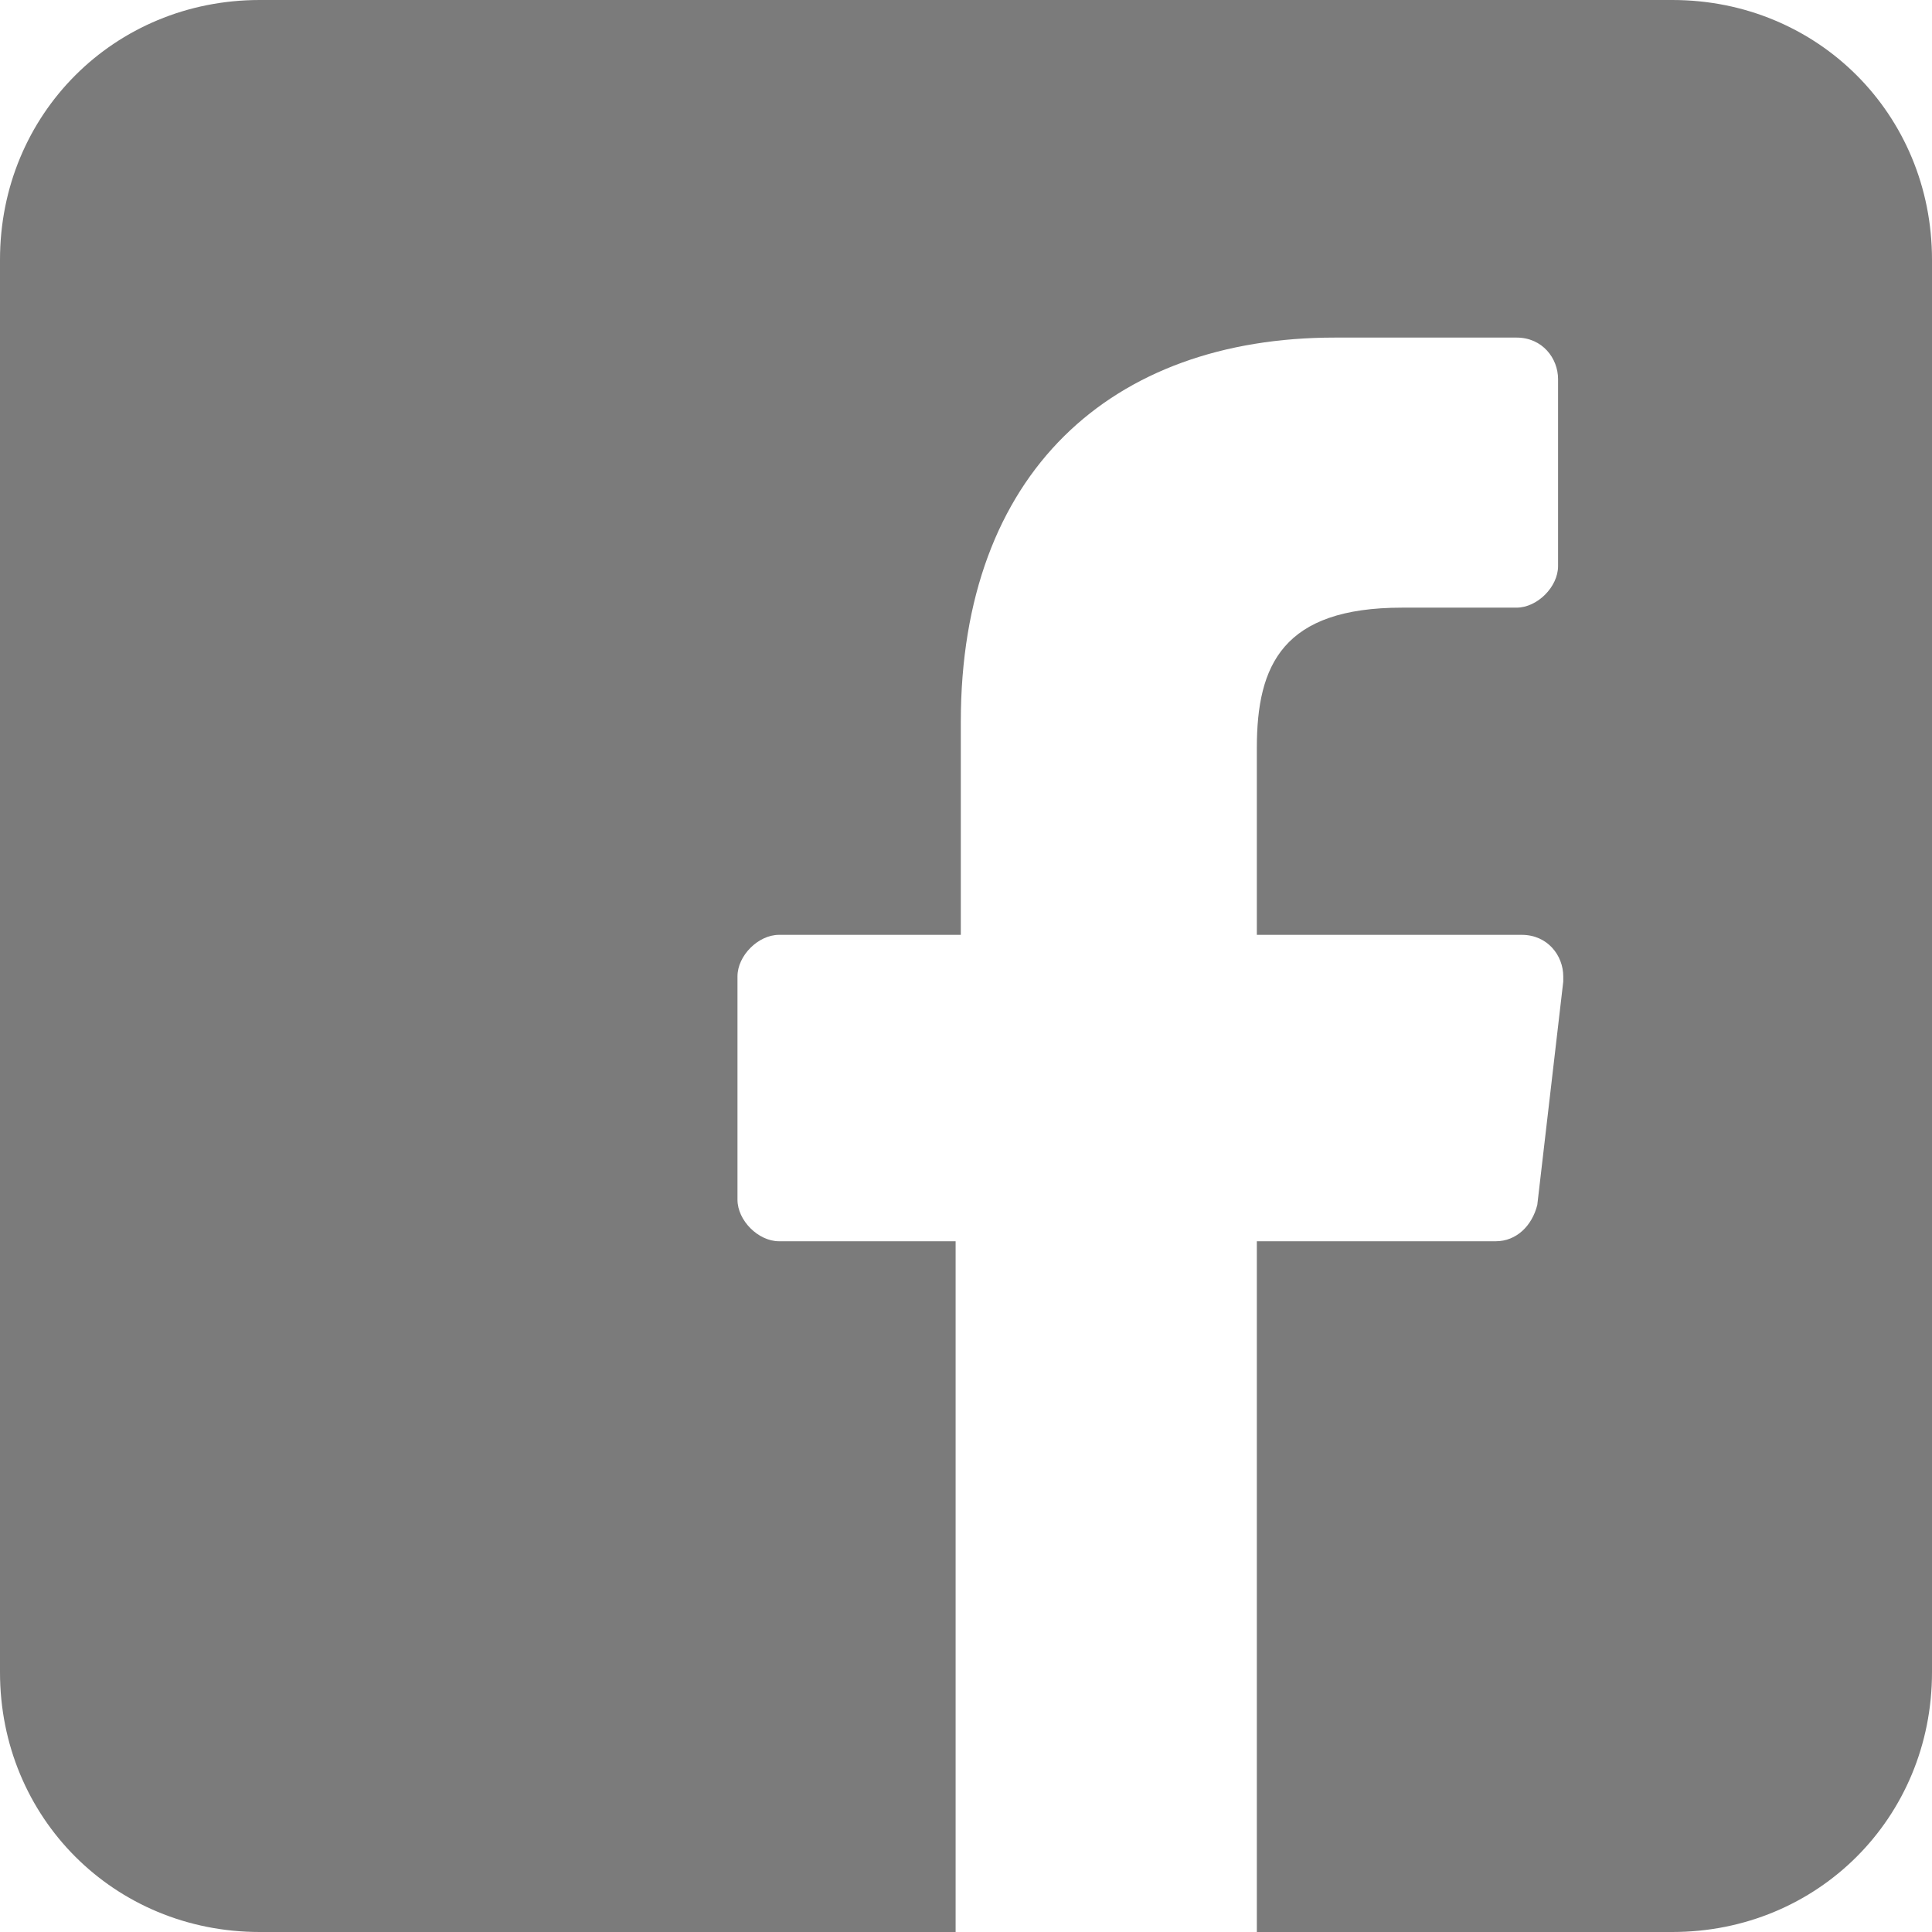
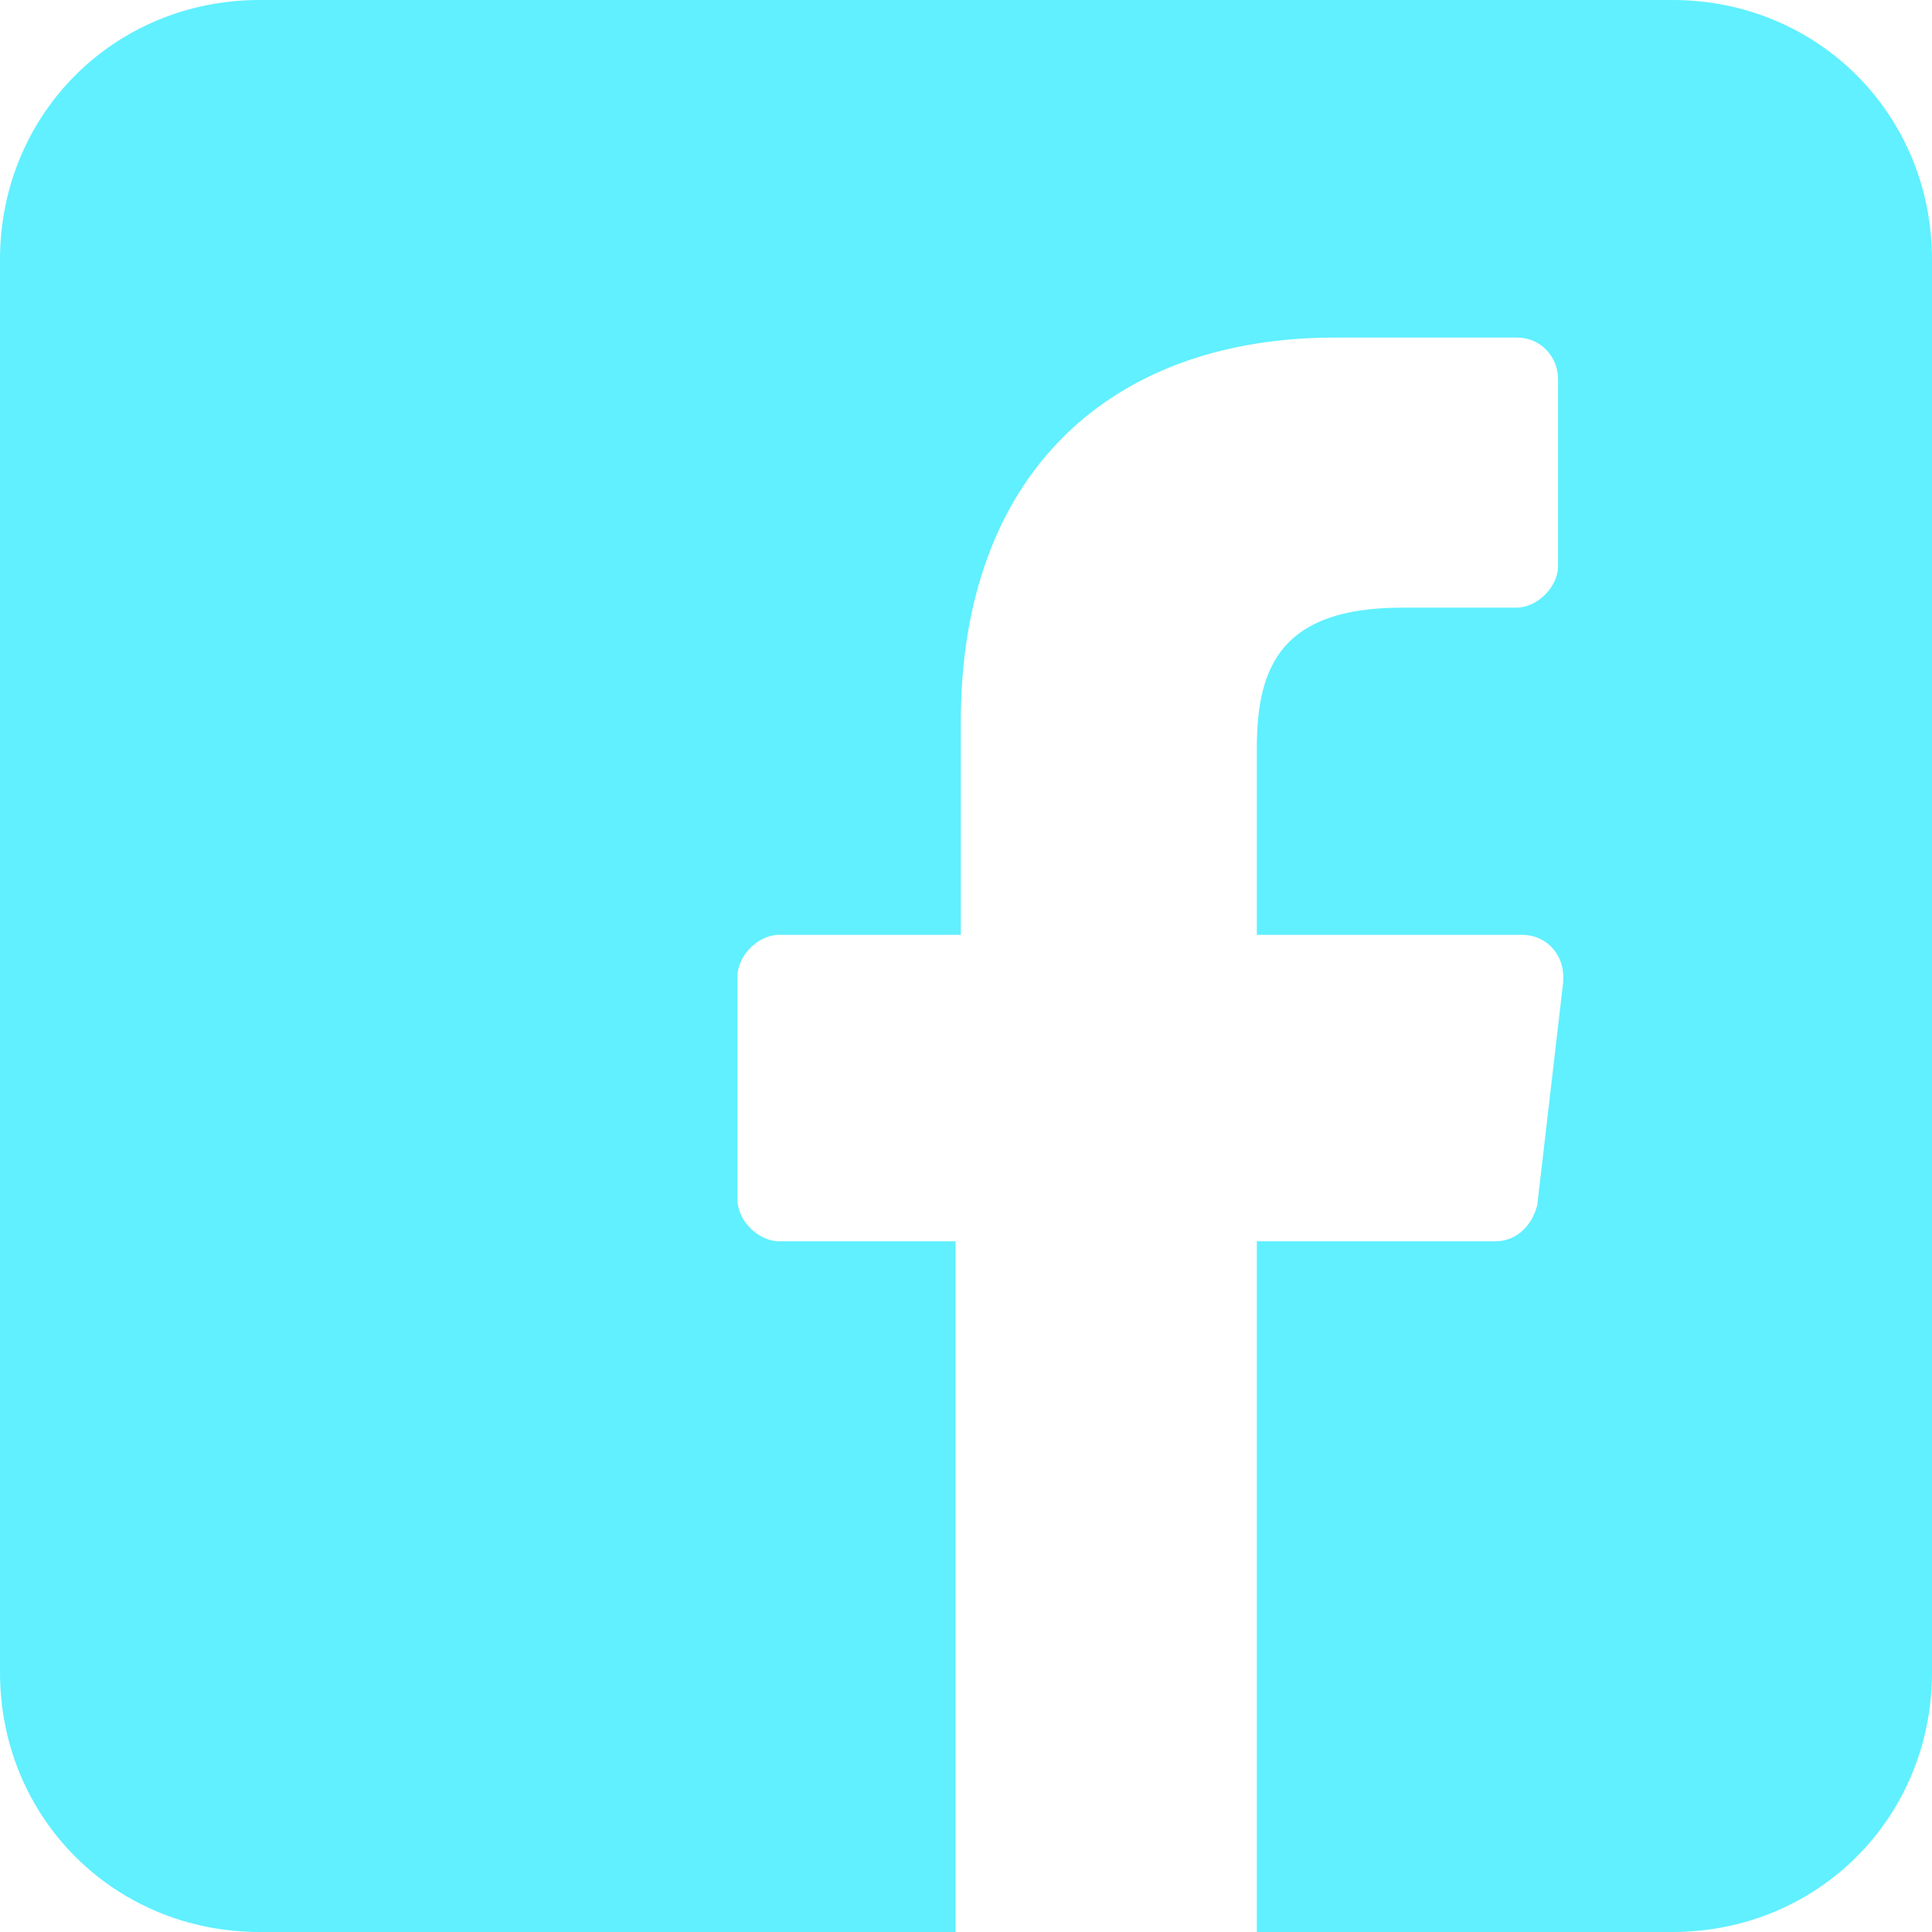
<svg xmlns="http://www.w3.org/2000/svg" version="1.1" id="Layer_1" x="0px" y="0px" viewBox="0 0 37.2 37.2" style="enable-background:new 0 0 37.2 37.2;" xml:space="preserve">
  <style type="text/css">
- 	.st0{fill:#7B7B7B;}
+ 	.st0{fill:#60F0FF;}
</style>
-   <path class="st0" d="M32.2,0H5C2.2,0,0,2.2,0,5v27.2c0,2.8,2.2,5,5,5h13.4V23.9H15c-0.4,0-0.8-0.4-0.8-0.8v-4.3  c0-0.4,0.4-0.8,0.8-0.8h3.5v-4.1c0-4.8,2.9-7.4,7.2-7.4h3.5c0.5,0,0.8,0.4,0.8,0.8v3.6c0,0.4-0.4,0.8-0.8,0.8H27  c-2.3,0-2.8,1.1-2.8,2.7V18h5.1c0.5,0,0.8,0.4,0.8,0.8c0,0,0,0.1,0,0.1l-0.5,4.3c-0.1,0.4-0.4,0.7-0.8,0.7h-4.6v13.3h8  c2.8,0,5-2.2,5-5V5C37.2,2.2,35,0,32.2,0C32.2,0,32.2,0,32.2,0z" />
+   <path class="st0" d="M32.2,0H5C2.2,0,0,2.2,0,5v27.2c0,2.8,2.2,5,5,5h13.4V23.9H15c-0.4,0-0.8-0.4-0.8-0.8v-4.3  c0-0.4,0.4-0.8,0.8-0.8h3.5v-4.1c0-4.8,2.9-7.4,7.2-7.4h3.5c0.5,0,0.8,0.4,0.8,0.8v3.6c0,0.4-0.4,0.8-0.8,0.8H27  c-2.3,0-2.8,1.1-2.8,2.7V18h5.1c0.5,0,0.8,0.4,0.8,0.8v0.1l-0.5,4.3c-0.1,0.4-0.4,0.7-0.8,0.7h-4.6v13.3h8c2.8,0,5-2.2,5-5V5  C37.2,2.2,35,0,32.2,0L32.2,0z" />
</svg>
